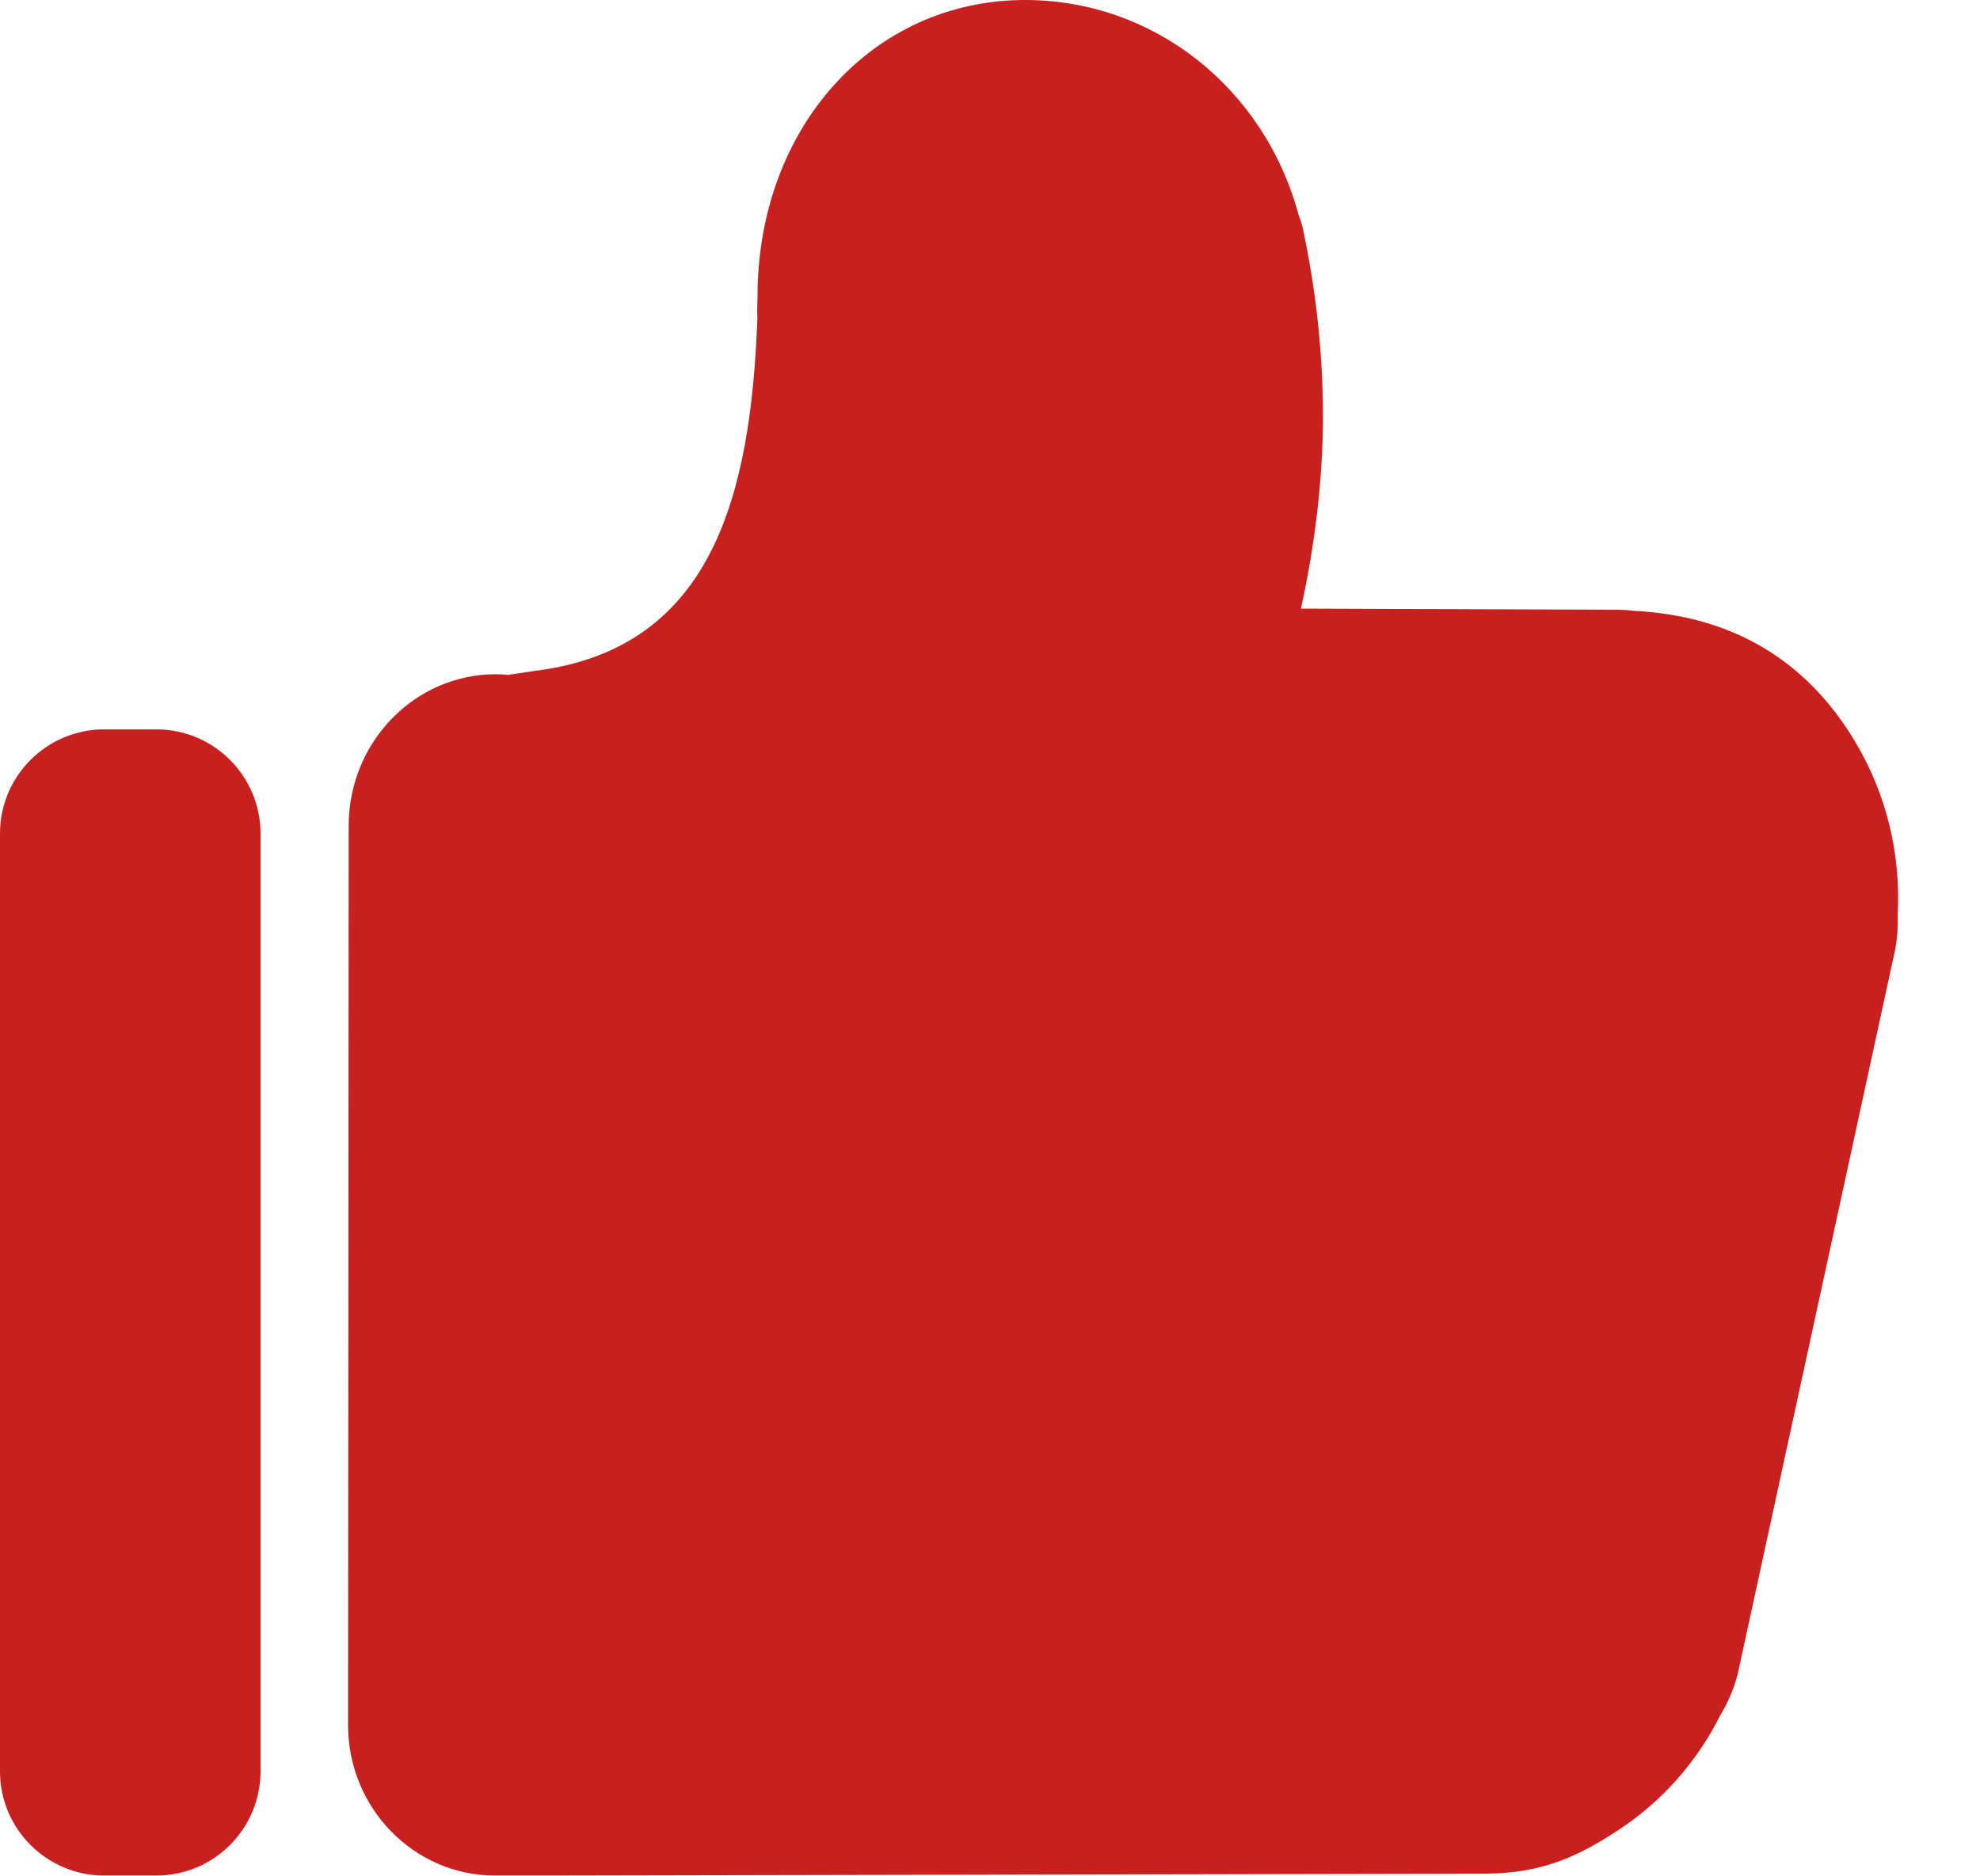
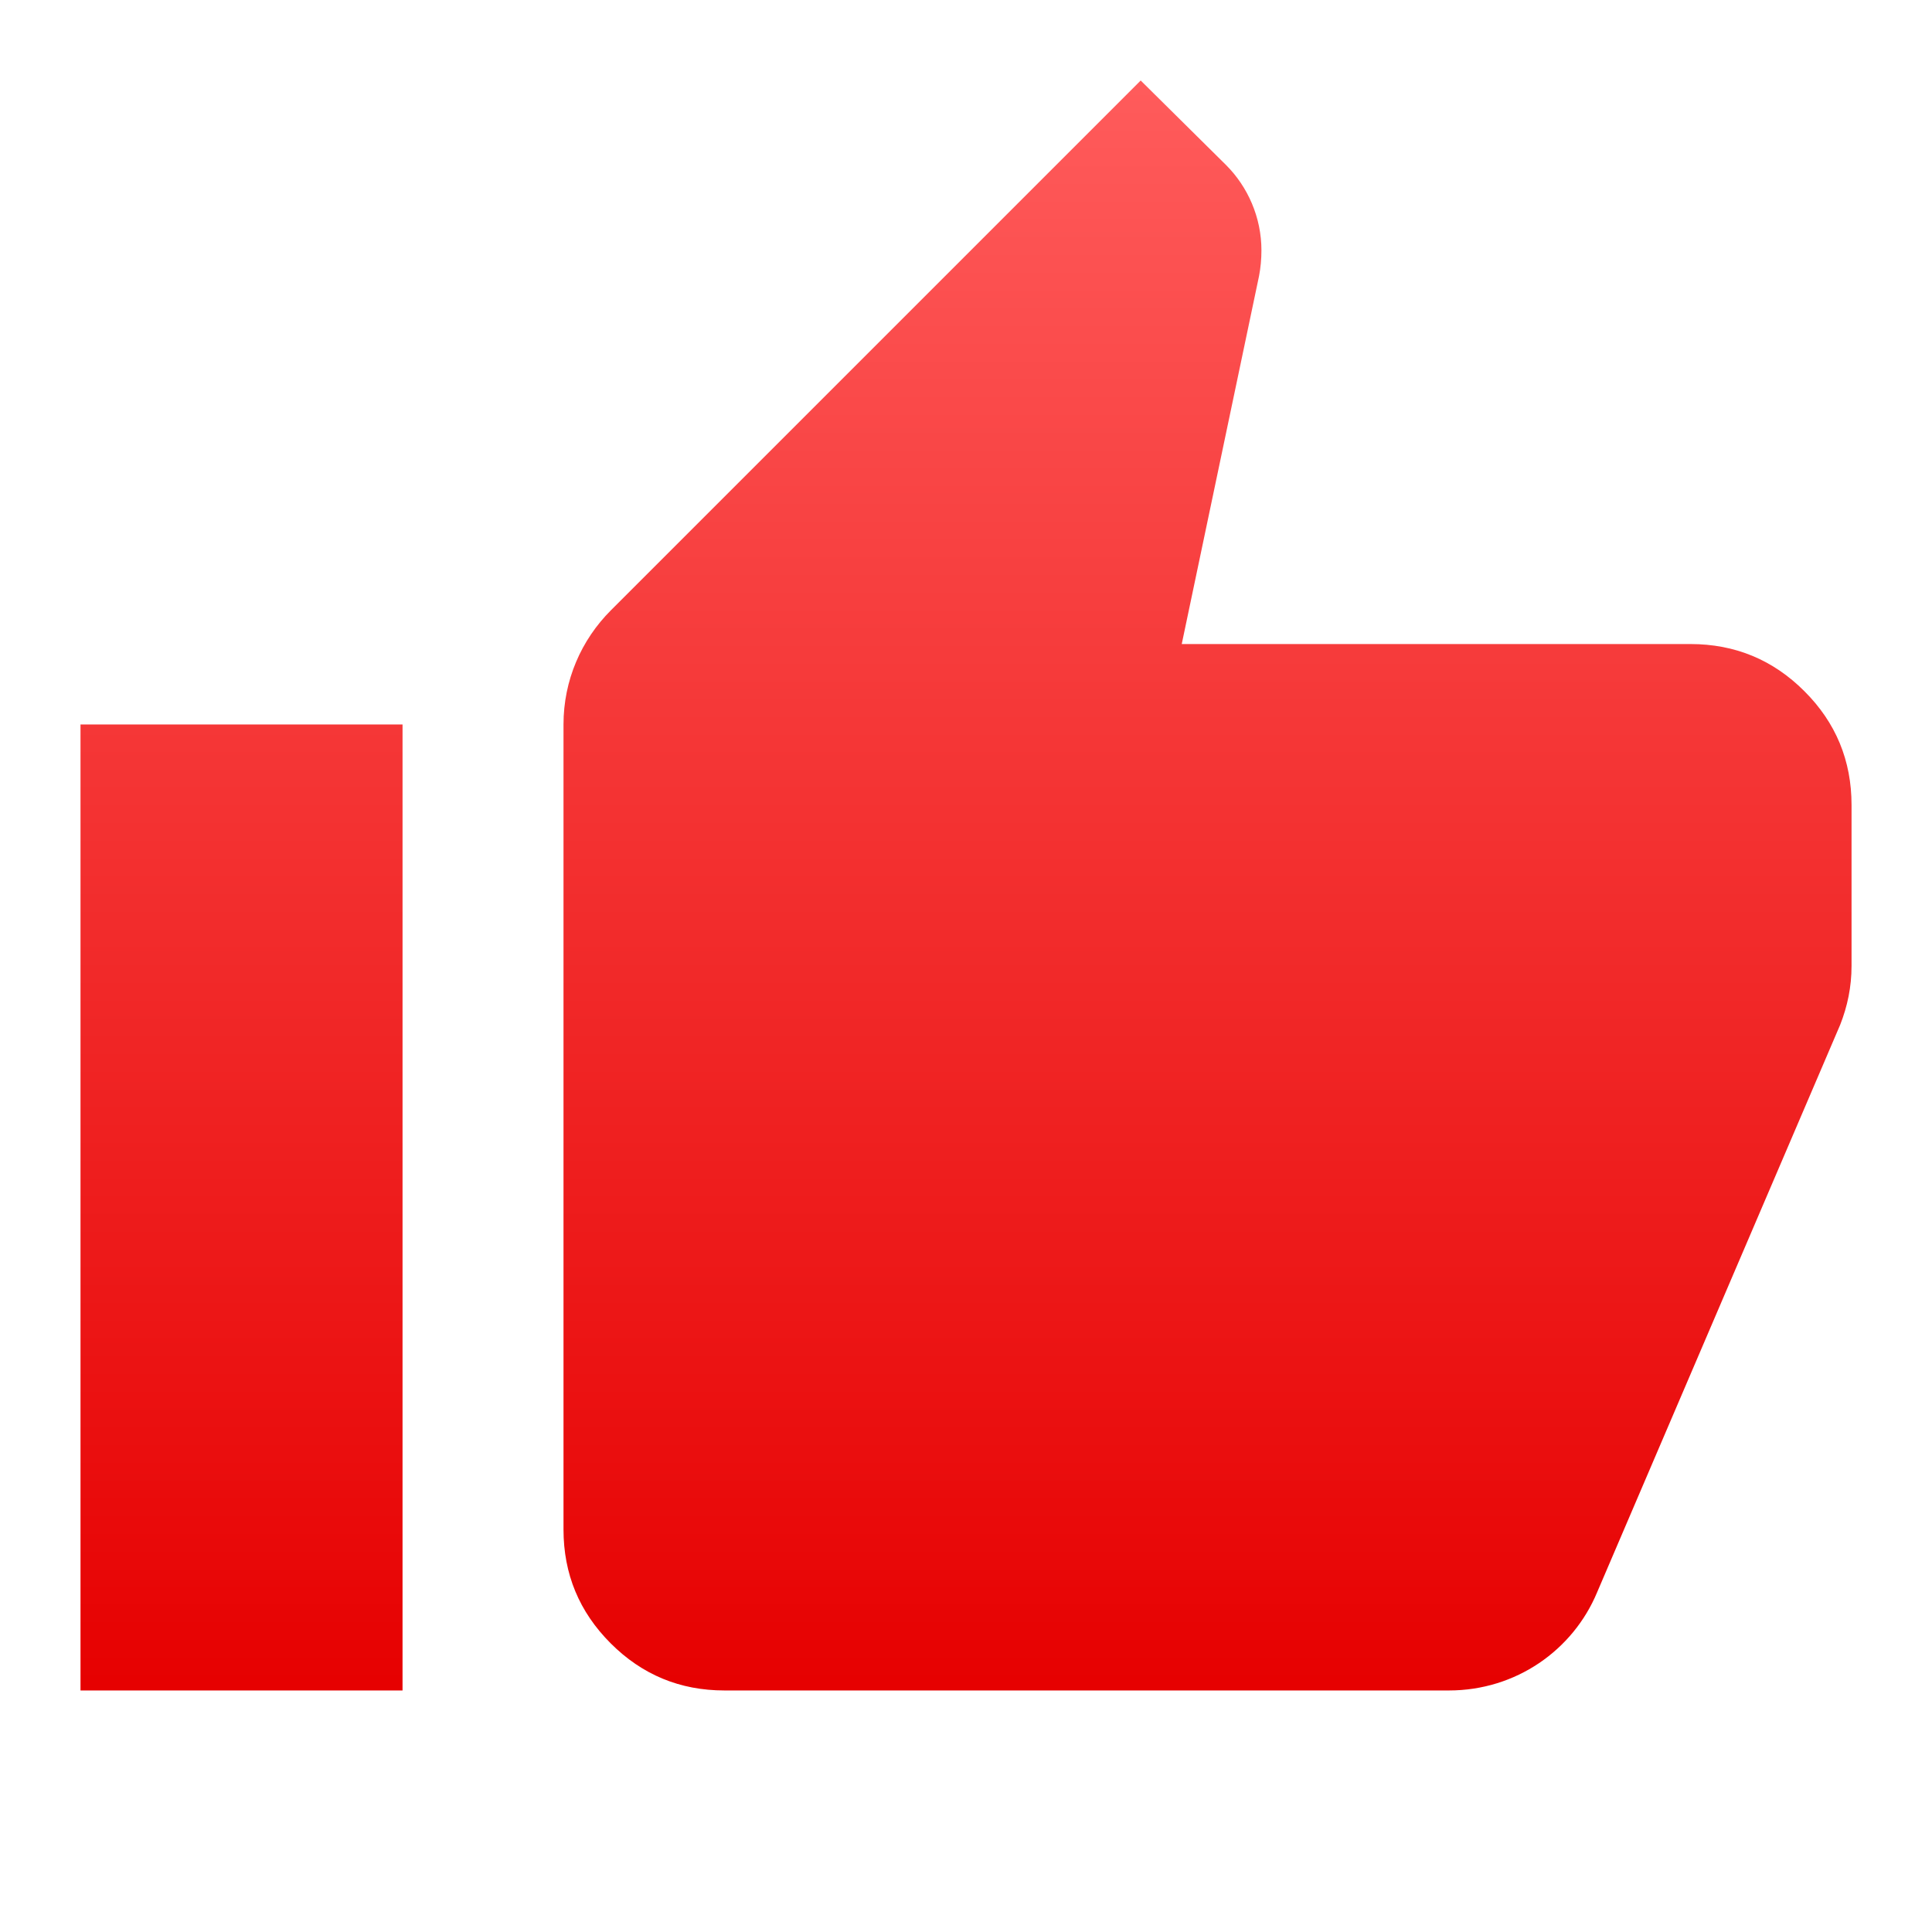
- <svg xmlns="http://www.w3.org/2000/svg" width="19" height="18" viewBox="0 0 19 18" fill="none">
-   <path d="M17.803 7.12C17.334 6.333 16.619 5.91 15.678 5.862C15.621 5.855 15.566 5.852 15.514 5.852L12.484 5.841C12.621 5.216 12.695 4.584 12.695 3.997C12.695 3.397 12.63 2.791 12.503 2.197C12.493 2.152 12.479 2.107 12.462 2.065C12.133 0.843 11.071 0 9.837 0C8.373 0 7.269 1.225 7.269 2.849L7.268 2.89C7.267 2.932 7.265 2.988 7.268 3.051C7.205 4.744 6.842 6.221 5.143 6.437L4.874 6.477C4.834 6.473 4.795 6.471 4.756 6.471C3.979 6.471 3.346 7.124 3.346 7.925L3.34 16.556C3.34 17.352 3.972 18 4.75 18L5.251 18H5.252L14.235 17.982C14.788 17.982 15.135 17.825 15.547 17.552C15.954 17.281 16.285 16.907 16.506 16.465C16.582 16.34 16.639 16.206 16.675 16.066C16.677 16.057 16.68 16.048 16.681 16.039L18.169 9.192C18.202 9.059 18.215 8.922 18.21 8.785C18.242 8.195 18.102 7.62 17.803 7.12Z" fill="#C8201E" />
-   <path d="M0 8C0 7.448 0.448 7 1 7H1.5C2.052 7 2.5 7.448 2.5 8V17C2.5 17.552 2.052 18 1.5 18H1C0.448 18 0 17.552 0 17L0 8Z" fill="#C8201E" />
+ <svg xmlns="http://www.w3.org/2000/svg" width="16" height="16">
+   <defs>
+     <linearGradient id="gradient_0" gradientTransform="matrix(0 13.3333 -13.3333 0 0 0)" gradientUnits="userSpaceOnUse" x1="0" y1="0" x2="1" y2="0">
+       <stop offset="0" stop-color="#FF5C5C" />
+       <stop offset="1" stop-color="#E60000" />
+     </linearGradient>
+   </defs>
+   <path fill="url(#gradient_0)" transform="matrix(1 0 0 1 0.666667 0.666667)" d="M14.667 6C14.667 5.632 14.537 5.317 14.276 5.057C14.016 4.797 13.701 4.667 13.333 4.667L9.12 4.667L9.76 1.62C9.773 1.553 9.78 1.48 9.78 1.407C9.78 1.133 9.667 0.88 9.487 0.7L8.78 0L4.393 4.387C4.147 4.633 4 4.967 4 5.333L4 12C4 12.368 4.13 12.682 4.391 12.943C4.651 13.203 4.965 13.333 5.333 13.333L11.333 13.333C11.887 13.333 12.36 13 12.56 12.52L14.573 7.82C14.633 7.667 14.667 7.507 14.667 7.333L14.667 6ZM0 13.333L2.667 13.333L2.667 5.333L0 5.333L0 13.333Z" />
</svg>
